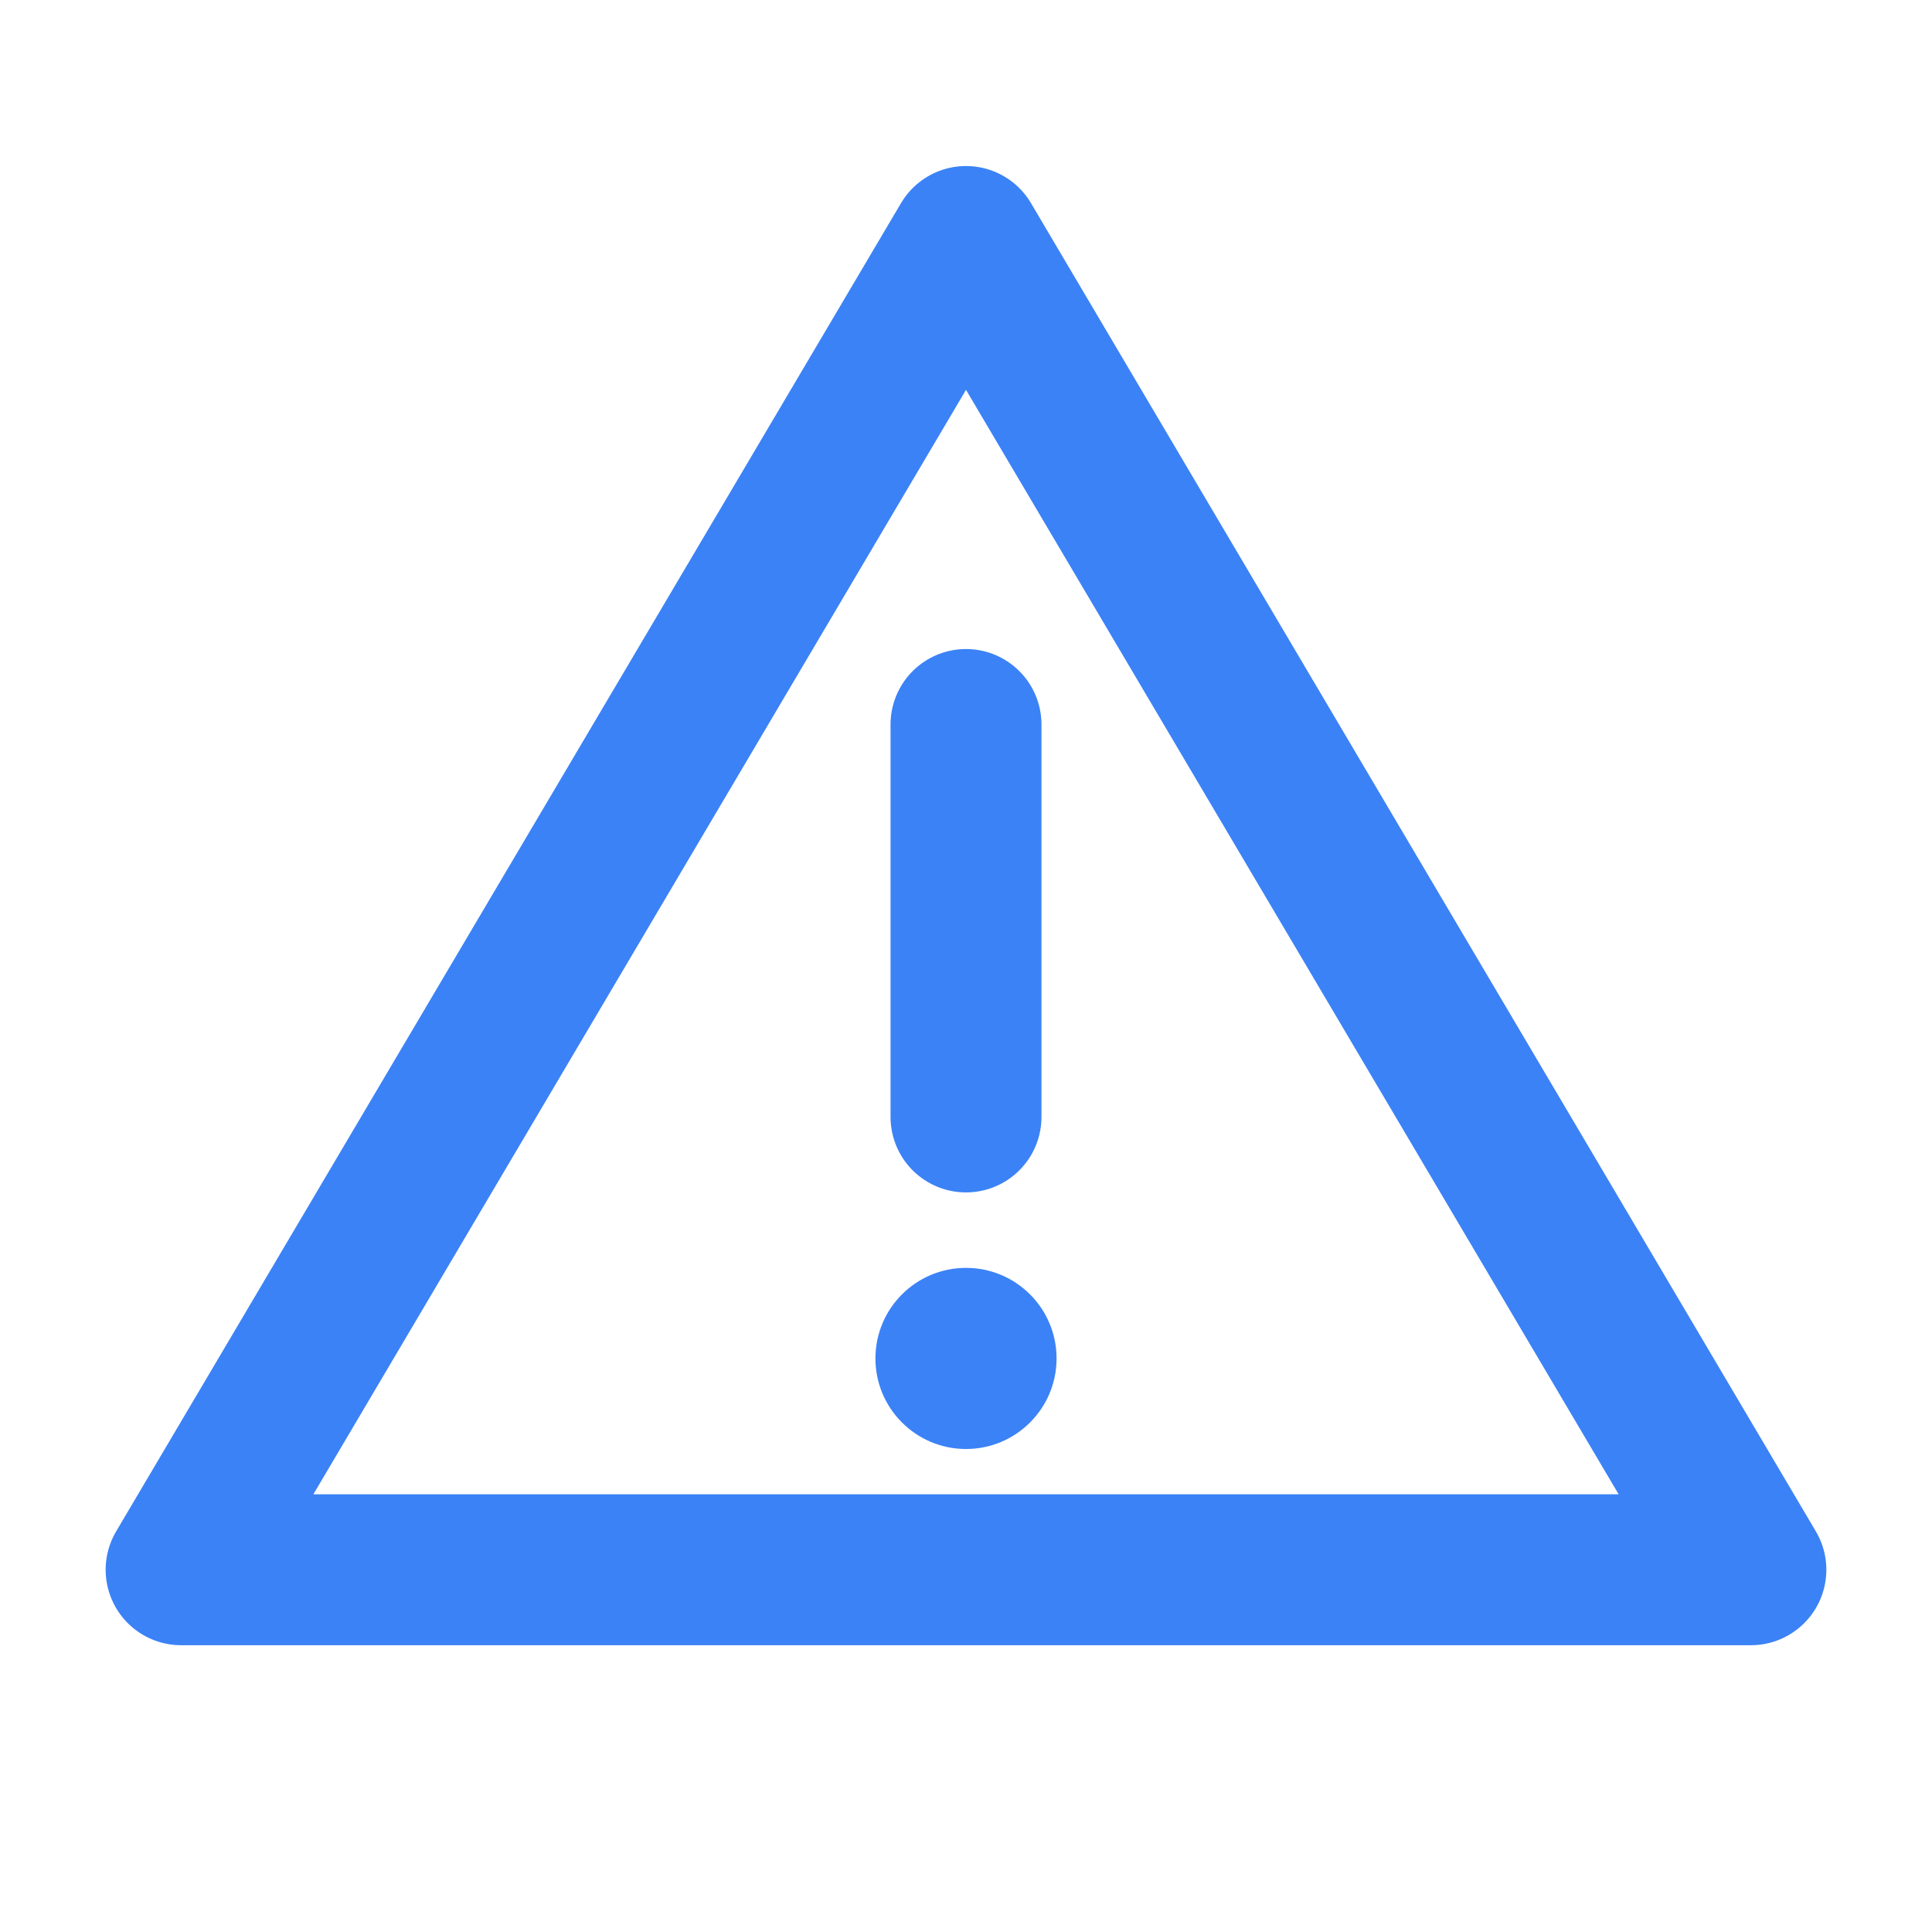
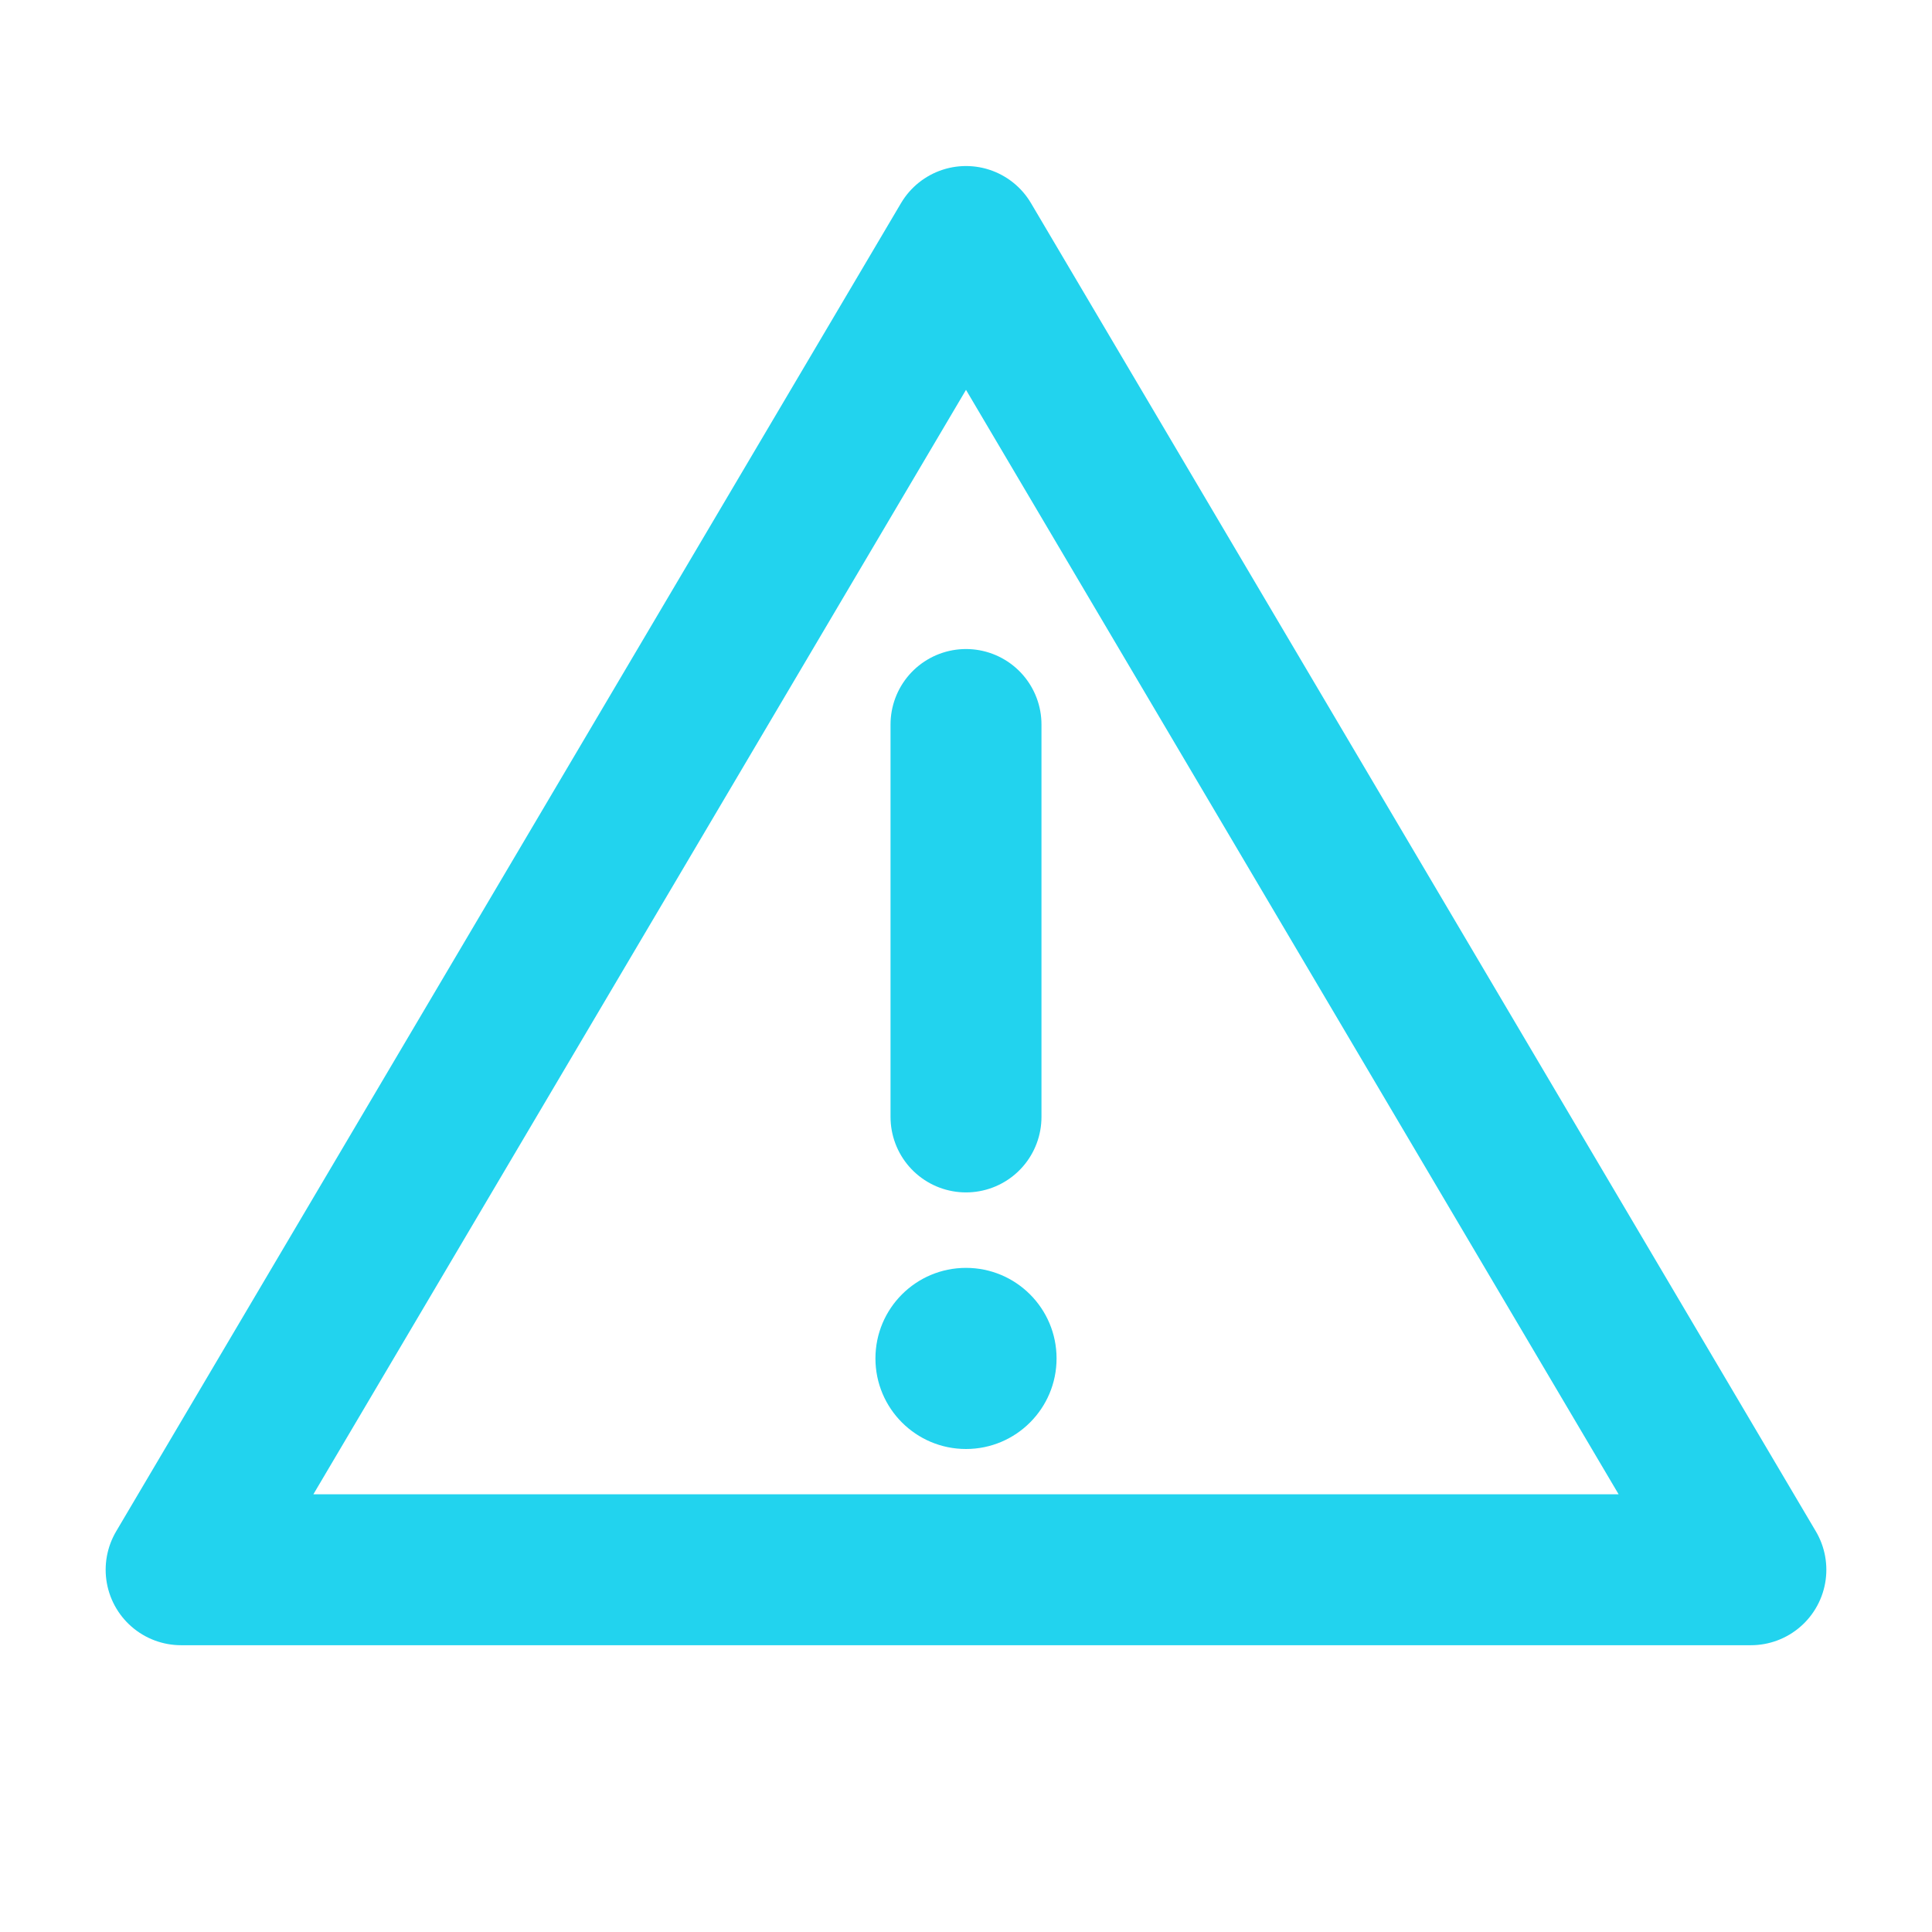
<svg xmlns="http://www.w3.org/2000/svg" viewBox="0 0 64 64">
-   <path d="M32 8L58 52H6z" fill="none" stroke="#3b82f6" stroke-width="5" stroke-linejoin="round" />
-   <path d="M32 24v13" stroke="#3b82f6" stroke-width="5" stroke-linecap="round" />
-   <circle cx="32" cy="45" r="3" fill="#3b82f6" />
+   <path d="M32 8L58 52H6z" fill="none" stroke="#22D3EE" stroke-width="5" stroke-linejoin="round" />
+   <path d="M32 24v13" stroke="#22D3EE" stroke-width="5" stroke-linecap="round" />
+   <circle cx="32" cy="45" r="3" fill="#22D3EE" />
</svg>
